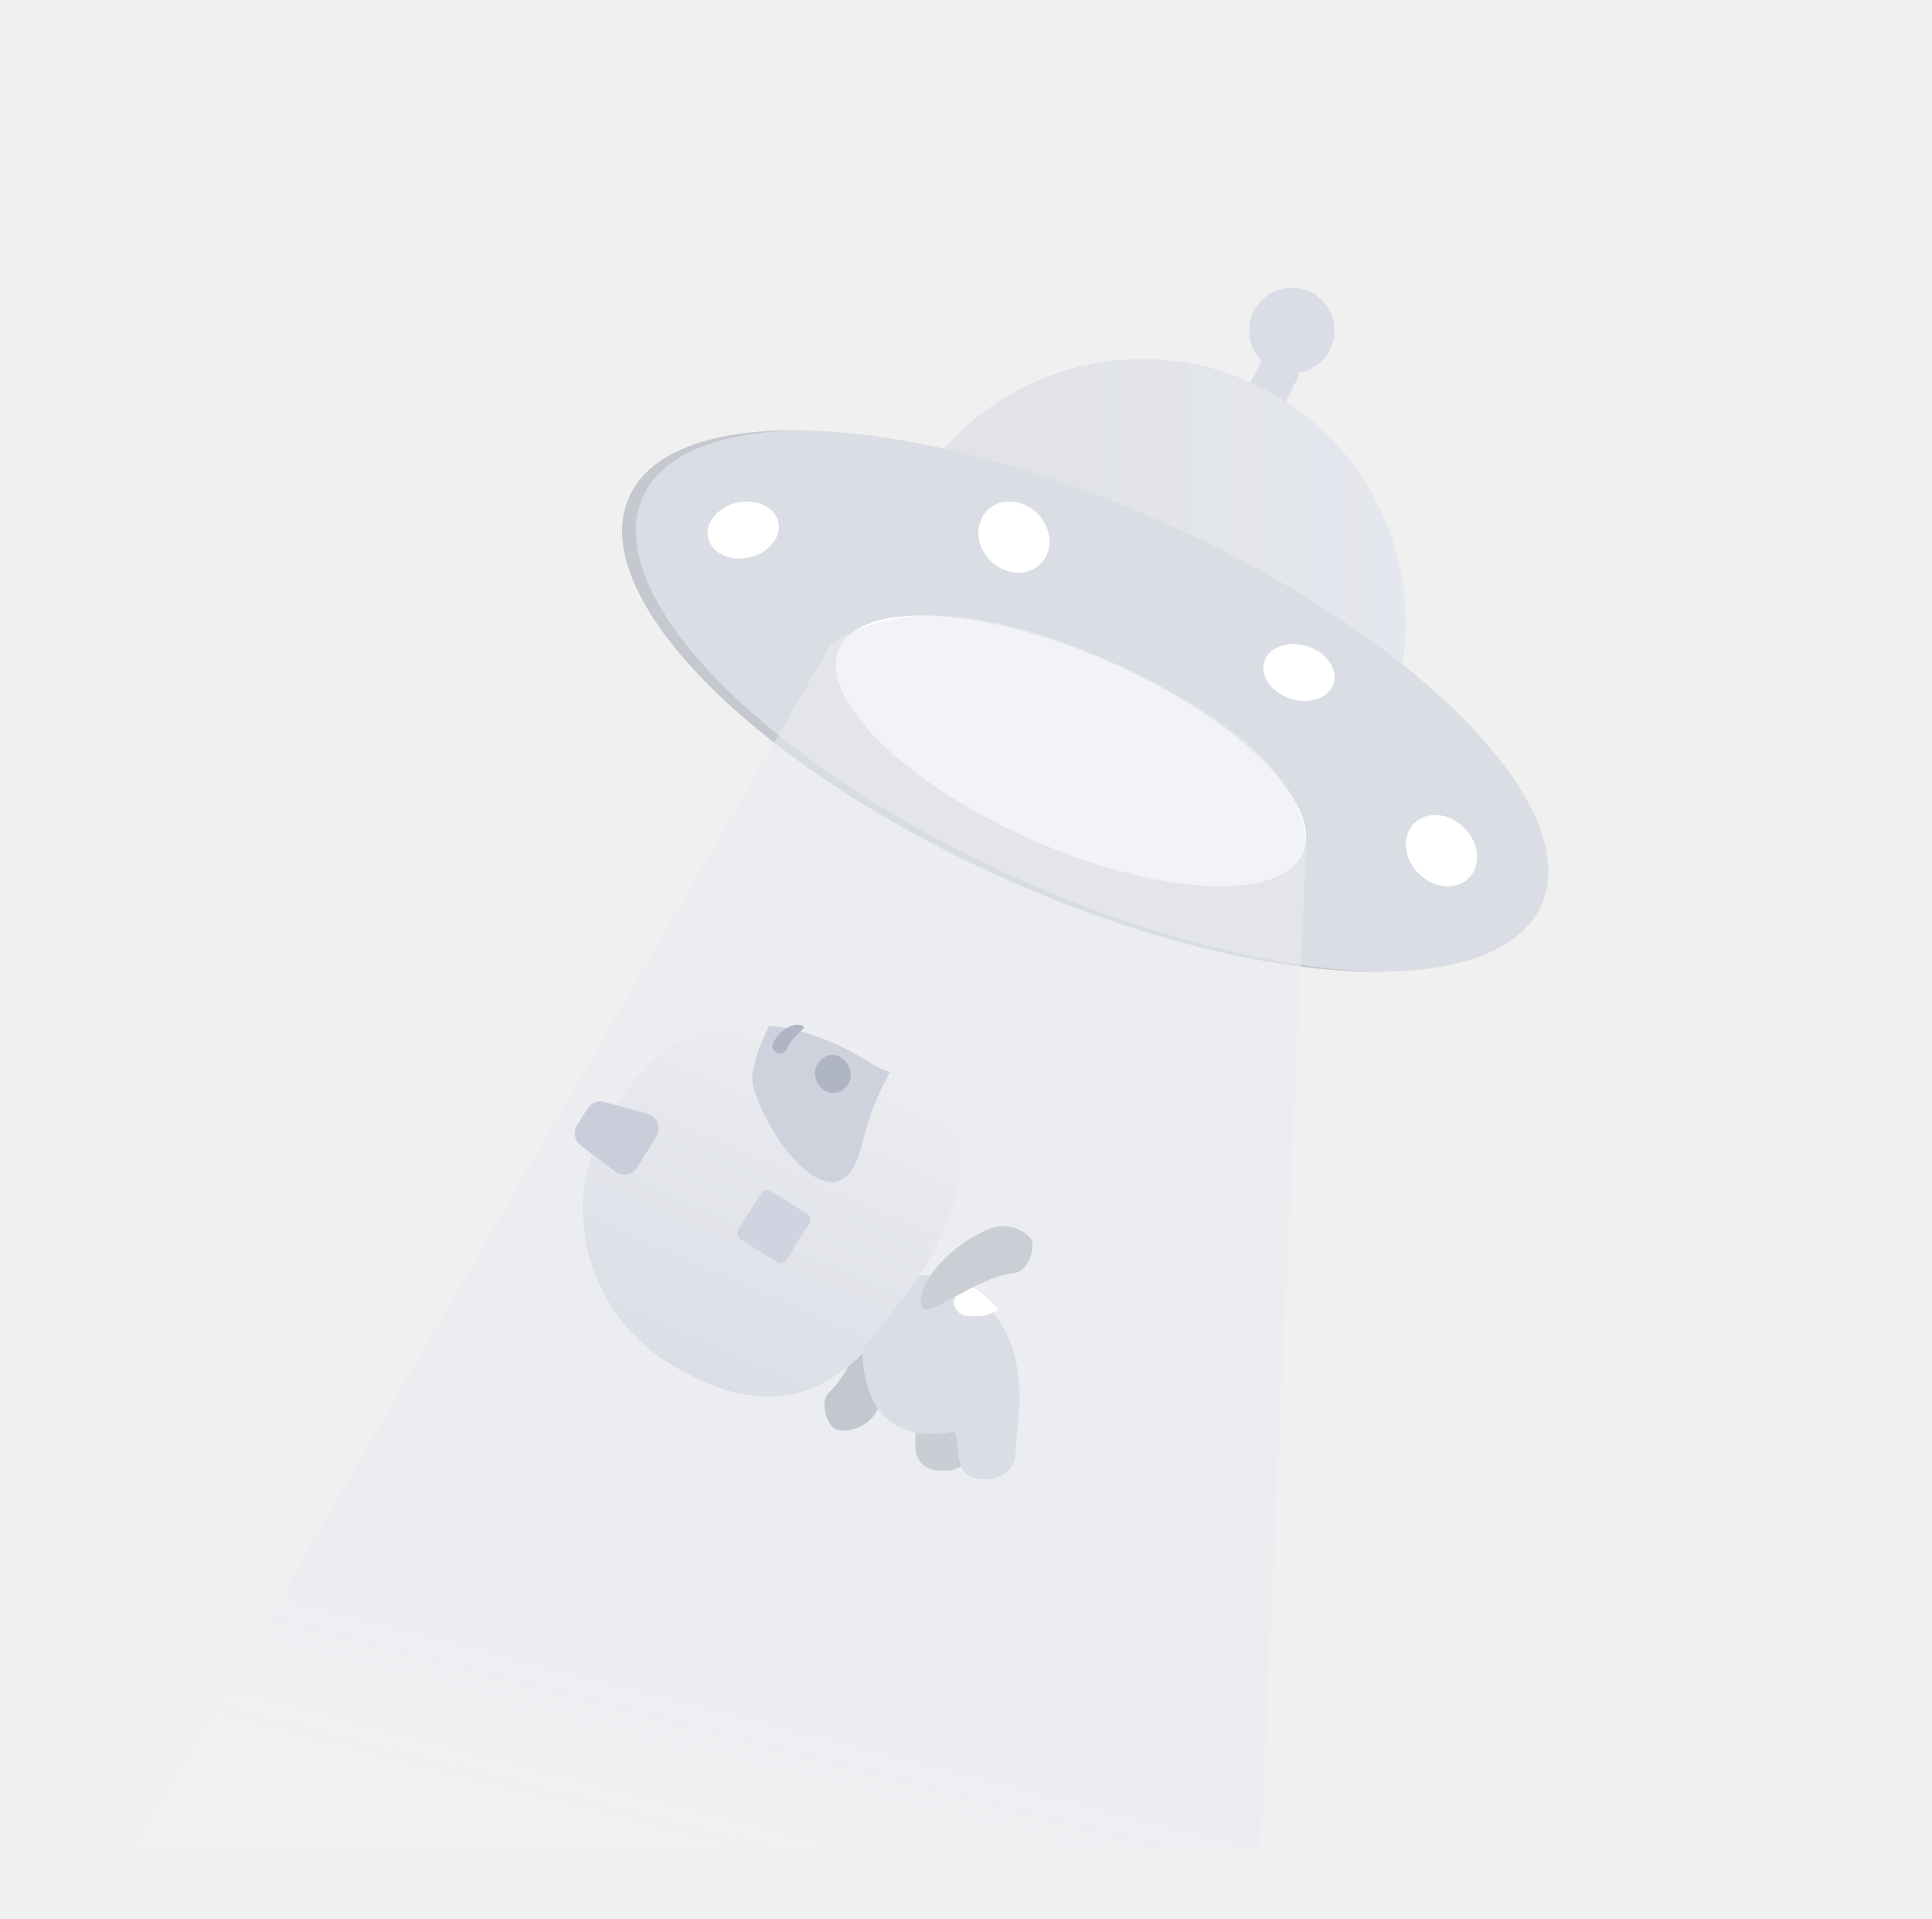
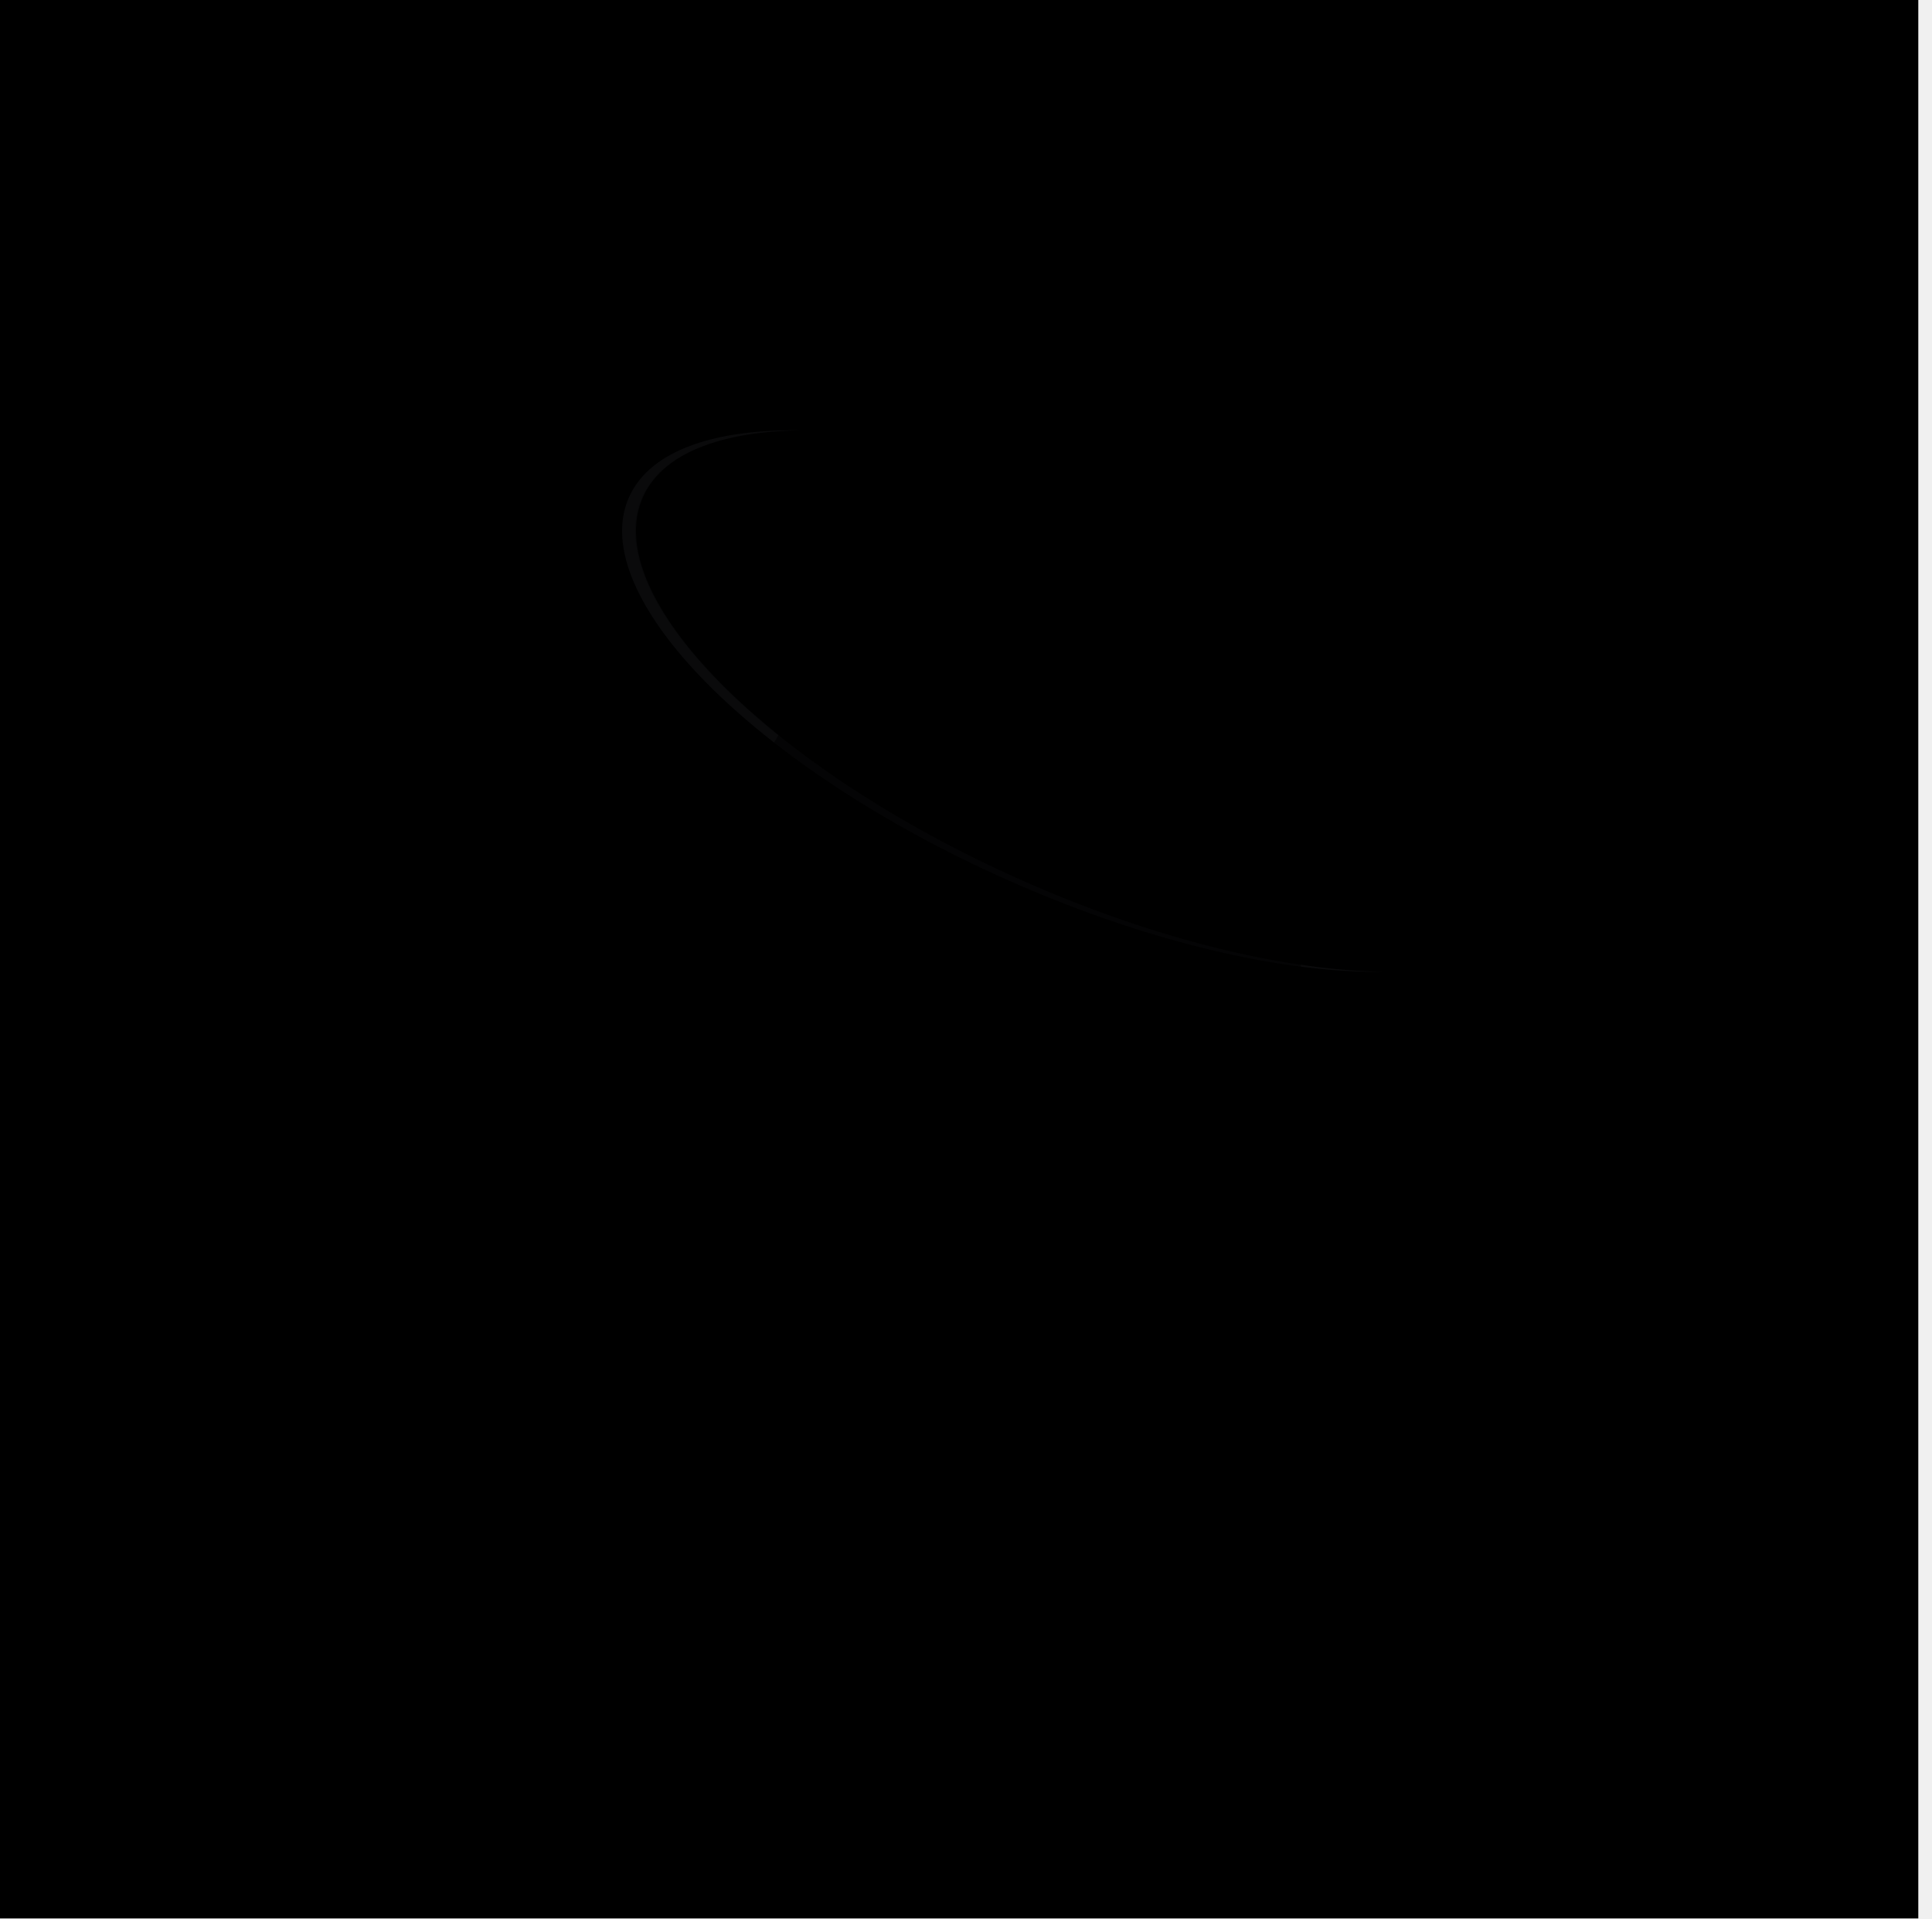
<svg xmlns="http://www.w3.org/2000/svg" xmlns:xlink="http://www.w3.org/1999/xlink" width="141" height="140">
  <defs>
-     <linearGradient x1="100%" y1="27.156%" x2="33.482%" y2="27.156%" id="a">
-       <stop stop-color="#E4E7ED" offset="0%" />
-       <stop stop-color="#E1E3E8" offset="100%" />
-     </linearGradient>
-     <linearGradient x1="73.185%" y1="0%" x2="43.785%" y2="119.736%" id="d">
-       <stop stop-color="#E9EBF2" offset="0%" />
-       <stop stop-color="#E7EAF0" offset="71.374%" />
-       <stop stop-color="#FFF" stop-opacity="0" offset="100%" />
-     </linearGradient>
-     <linearGradient x1="-34.388%" y1="50%" x2="100%" y2="68.407%" id="e">
-       <stop stop-color="#F1F2F4" offset="0%" />
-       <stop stop-color="#DBDEE6" offset="100%" />
-     </linearGradient>
-     <filter x="-.7%" y="-1.3%" width="101.5%" height="102.5%" filterUnits="objectBoundingBox" id="c">
+     <filter x="-.7%" y="-1.3%" width="101.5%" height="102.5%" filterUnits="objectBoundingBox" id="b">
      <feOffset dx="1" in="SourceAlpha" result="shadowOffsetInner1" />
      <feComposite in="shadowOffsetInner1" in2="SourceAlpha" operator="arithmetic" k2="-1" k3="1" result="shadowInnerInner1" />
      <feColorMatrix values="0 0 0 0 0.275 0 0 0 0 0.278 0 0 0 0 0.317 0 0 0 0.142 0" in="shadowInnerInner1" />
    </filter>
-     <path d="M64.424 43.173c18.39 8.212 35.883 9.044 39.073 1.857 3.19-7.186-9.132-19.67-27.521-27.883-18.39-8.212-35.883-9.044-39.073-1.857-3.19 7.186 9.132 19.67 27.521 27.883z" id="b" />
+     <path d="M64.424 43.173c18.39 8.212 35.883 9.044 39.073 1.857 3.19-7.186-9.132-19.67-27.521-27.883-18.39-8.212-35.883-9.044-39.073-1.857-3.19 7.186 9.132 19.67 27.521 27.883z" id="a" />
  </defs>
-   <g fill="none" fill-rule="evenodd">
-     <path d="M0 0h140v140H0z" />
-     <g transform="translate(9 21)">
-       <path d="M84.975 4.75a1.401 1.401 0 01.692 1.906l-1.204 2.428a1.54 1.54 0 01-1.998.726 1.401 1.401 0 01-.692-1.906l1.204-2.428a1.54 1.54 0 011.998-.726z" fill="#DADDE6" />
-       <circle fill="#DADDE6" cx="85.28" cy="3.12" r="3.12" />
-       <circle fill="url(#a)" cx="74.36" cy="24.44" r="19.24" />
-       <use fill="#DADDE3" xlink:href="#b" />
-       <use fill="#000" filter="url(#c)" xlink:href="#b" />
-       <path d="M66.264 40.259c9.34 4.129 18.208 4.584 19.807 1.017 1.6-3.567-4.675-9.805-14.015-13.935-9.34-4.129-18.208-4.584-19.807-1.017-1.6 3.567 4.675 9.805 14.015 13.935z" fill="#FFF" />
-       <path d="M51.692 25.919c4.845-3.138 11.858-2.581 21.039 1.67 9.18 4.253 13.709 8.746 13.587 13.48L83 114H.84l50.852-88.081z" fill="url(#d)" opacity=".585" />
-       <path d="M45.92 19.617c1.385-.417 2.204-1.622 1.829-2.692-.375-1.07-1.803-1.6-3.188-1.182-1.386.417-2.205 1.622-1.83 2.692s1.803 1.6 3.188 1.182zm18.25.922c1.361.626 2.835.087 3.293-1.205.458-1.292-.273-2.847-1.634-3.473-1.36-.626-2.834-.087-3.292 1.205-.458 1.292.273 2.847 1.634 3.473zm20.43 9.205c1.273.69 2.843.503 3.506-.416.663-.92.168-2.223-1.105-2.912-1.274-.69-2.844-.503-3.507.416-.663.92-.168 2.223 1.105 2.912zm9.768 12.826c1.019 1.176 2.665 1.463 3.677.64 1.012-.822 1.006-2.443-.013-3.62-1.019-1.176-2.665-1.463-3.677-.64-1.012.822-1.006 2.443.013 3.62z" fill="#FFF" />
-     </g>
-     <path d="M64.39 95.562c-.942-.36-1.728 4.008-3.9 6.08-.707.673-.115 2.424.532 2.672.647.247 2.249-.011 2.97-1.359 2.104-3.927 1.25-7.067.399-7.393z" fill="#C3C7CF" />
-     <path d="M13.354 27.6C5.84 27.6 0 26.632 0 19.684c0-2.463.503-2.754.503-4.29 0-7.547 3.612-13.211 12.901-13.211h-.135.135l.206.004c7.893.175 13.064 6.454 13.064 13.208 0 9.295-5.185 12.132-13.095 12.203z" fill="url(#e)" transform="scale(-1 1) rotate(58 -86.872 -10.634)" />
-     <path d="M54.991 79.378c-.307-.987.234-2.665 1.137-4.526 2.409.2 4.91 1.169 7.385 2.715.568.354.984.51 1.443.678-.044.08-.093.159-.136.237-.869 1.59-1.499 3.3-1.926 5.071-1.288 5.343-4.846 1.134-4.846 1.134s-2.04-2.037-3.057-5.31z" fill="#CFD2DD" />
-     <path d="M58.567 74.855c.098.037.125.16.049.224-.343.29-1.046.976-1.126 1.335-.11.41-.537.584-.859.389a.543.543 0 01-.228-.647c.194-.528.878-1.039.878-1.039s.622-.513 1.286-.262m1.592 4.711c.67.418 1.383.136 1.787-.51.329-.526.07-1.42-.409-1.763a1.29 1.29 0 01-.09-.07c-.583-.49-1.376-.215-1.77.416-.404.645-.188 1.509.482 1.927" fill="#AFB5C5" />
-     <path d="M55.562 87.054l-1.69 2.704a.493.493 0 00.166.676l2.675 1.672a.493.493 0 00.68-.148l1.69-2.704a.492.492 0 00-.165-.676l-2.676-1.672a.492.492 0 00-.68.148z" fill="#D1D3E0" />
-     <path d="M42.875 80.896l-.762 1.219a1.11 1.11 0 00.269 1.47l2.502 1.906a1.11 1.11 0 001.613-.294l1.408-2.254a1.11 1.11 0 00-.645-1.657l-3.149-.872a1.11 1.11 0 00-1.236.482z" fill="#CBCEDA" />
-     <path d="M69.158 101.95l-.689.002c-.917 0-1.66.744-1.662 1.662l-.002 2.029a1.664 1.664 0 001.666 1.665h.689a1.665 1.665 0 001.662-1.663l.002-2.028a1.664 1.664 0 00-1.666-1.666z" fill="#CBCDD5" />
-     <path d="M67.166 93.072c4.053-.213 6.55 3.754 7.013 6.426.463 2.672.07 3.987-.06 6.59-.1 2.005-2.648 2.19-3.553 1.508-1.01-.76-.448-3.21-1.018-3.112-4.207.721-6.42-1.255-6.639-5.93l4.257-5.482z" fill="#DADDE6" />
-     <path d="M69.604 95.044c-.013-.19.531-1.315.612-1.467 1.047.399 2.226 1.301 2.652 2.036-.148.102-1.034.434-1.232.435h-.03l-.922.004a1.092 1.092 0 01-1.08-1.008z" fill="#FFF" />
-     <path d="M67.303 95.401c.534.857 3.789-2.167 6.767-2.517.968-.114 1.55-1.871 1.182-2.46-.366-.587-1.798-1.344-3.183-.7-4.04 1.877-5.248 4.904-4.766 5.677z" fill="#CCCED6" />
+   <path d="M0 0h140v140H0z" />
+   <g transform="translate(9 21)">
+     <path d="M84.975 4.75a1.401 1.401 0 01.692 1.906l-1.204 2.428a1.54 1.54 0 01-1.998.726 1.401 1.401 0 01-.692-1.906l1.204-2.428a1.54 1.54 0 011.998-.726z" />
+     <circle cx="85.28" cy="3.12" r="3.12" />
+     <circle cx="74.36" cy="24.44" r="19.24" />
+     <use xlink:href="#a" />
+     <use filter="url(#b)" xlink:href="#a" />
+     <path d="M66.264 40.259c9.34 4.129 18.208 4.584 19.807 1.017 1.6-3.567-4.675-9.805-14.015-13.935-9.34-4.129-18.208-4.584-19.807-1.017-1.6 3.567 4.675 9.805 14.015 13.935z" />
+     <path d="M51.692 25.919c4.845-3.138 11.858-2.581 21.039 1.67 9.18 4.253 13.709 8.746 13.587 13.48L83 114H.84l50.852-88.081z" opacity=".585" />
+     <path d="M45.92 19.617c1.385-.417 2.204-1.622 1.829-2.692-.375-1.07-1.803-1.6-3.188-1.182-1.386.417-2.205 1.622-1.83 2.692s1.803 1.6 3.188 1.182zm18.25.922c1.361.626 2.835.087 3.293-1.205.458-1.292-.273-2.847-1.634-3.473-1.36-.626-2.834-.087-3.292 1.205-.458 1.292.273 2.847 1.634 3.473zm20.43 9.205c1.273.69 2.843.503 3.506-.416.663-.92.168-2.223-1.105-2.912-1.274-.69-2.844-.503-3.507.416-.663.92-.168 2.223 1.105 2.912zm9.768 12.826c1.019 1.176 2.665 1.463 3.677.64 1.012-.822 1.006-2.443-.013-3.62-1.019-1.176-2.665-1.463-3.677-.64-1.012.822-1.006 2.443.013 3.62z" />
  </g>
+   <path d="M64.39 95.562c-.942-.36-1.728 4.008-3.9 6.08-.707.673-.115 2.424.532 2.672.647.247 2.249-.011 2.97-1.359 2.104-3.927 1.25-7.067.399-7.393z" />
+   <path d="M66.185 94.623c3.981-6.372 6.255-11.837.363-15.52-2.089-1.304-2.602-1.032-3.905-1.846-6.4-4-13.117-3.938-18.04 3.94l.072-.115-.072.115-.106.177c-4.034 6.786-1.45 14.499 4.279 18.078 7.882 4.925 13.036 2.032 17.288-4.639z" />
+   <path d="M54.991 79.378c-.307-.987.234-2.665 1.137-4.526 2.409.2 4.91 1.169 7.385 2.715.568.354.984.51 1.443.678-.044.08-.093.159-.136.237-.869 1.59-1.499 3.3-1.926 5.071-1.288 5.343-4.846 1.134-4.846 1.134s-2.04-2.037-3.057-5.31z" />
+   <path d="M58.567 74.855c.098.037.125.16.049.224-.343.29-1.046.976-1.126 1.335-.11.41-.537.584-.859.389a.543.543 0 01-.228-.647c.194-.528.878-1.039.878-1.039s.622-.513 1.286-.262m1.592 4.711c.67.418 1.383.136 1.787-.51.329-.526.07-1.42-.409-1.763a1.29 1.29 0 01-.09-.07c-.583-.49-1.376-.215-1.77.416-.404.645-.188 1.509.482 1.927M55.562 87.054l-1.69 2.704a.493.493 0 00.166.676l2.675 1.672a.493.493 0 00.68-.148l1.69-2.704a.492.492 0 00-.165-.676l-2.676-1.672a.492.492 0 00-.68.148zM42.875 80.896l-.762 1.219a1.11 1.11 0 00.269 1.47l2.502 1.906a1.11 1.11 0 001.613-.294l1.408-2.254a1.11 1.11 0 00-.645-1.657l-3.149-.872a1.11 1.11 0 00-1.236.482zM69.158 101.95l-.689.002c-.917 0-1.66.744-1.662 1.662l-.002 2.029a1.664 1.664 0 001.666 1.665h.689a1.665 1.665 0 001.662-1.663l.002-2.028a1.664 1.664 0 00-1.666-1.666z" />
+   <path d="M67.166 93.072c4.053-.213 6.55 3.754 7.013 6.426.463 2.672.07 3.987-.06 6.59-.1 2.005-2.648 2.19-3.553 1.508-1.01-.76-.448-3.21-1.018-3.112-4.207.721-6.42-1.255-6.639-5.93l4.257-5.482z" />
+   <path d="M69.604 95.044c-.013-.19.531-1.315.612-1.467 1.047.399 2.226 1.301 2.652 2.036-.148.102-1.034.434-1.232.435h-.03l-.922.004a1.092 1.092 0 01-1.08-1.008z" />
+   <path d="M67.303 95.401c.534.857 3.789-2.167 6.767-2.517.968-.114 1.55-1.871 1.182-2.46-.366-.587-1.798-1.344-3.183-.7-4.04 1.877-5.248 4.904-4.766 5.677z" />
</svg>
